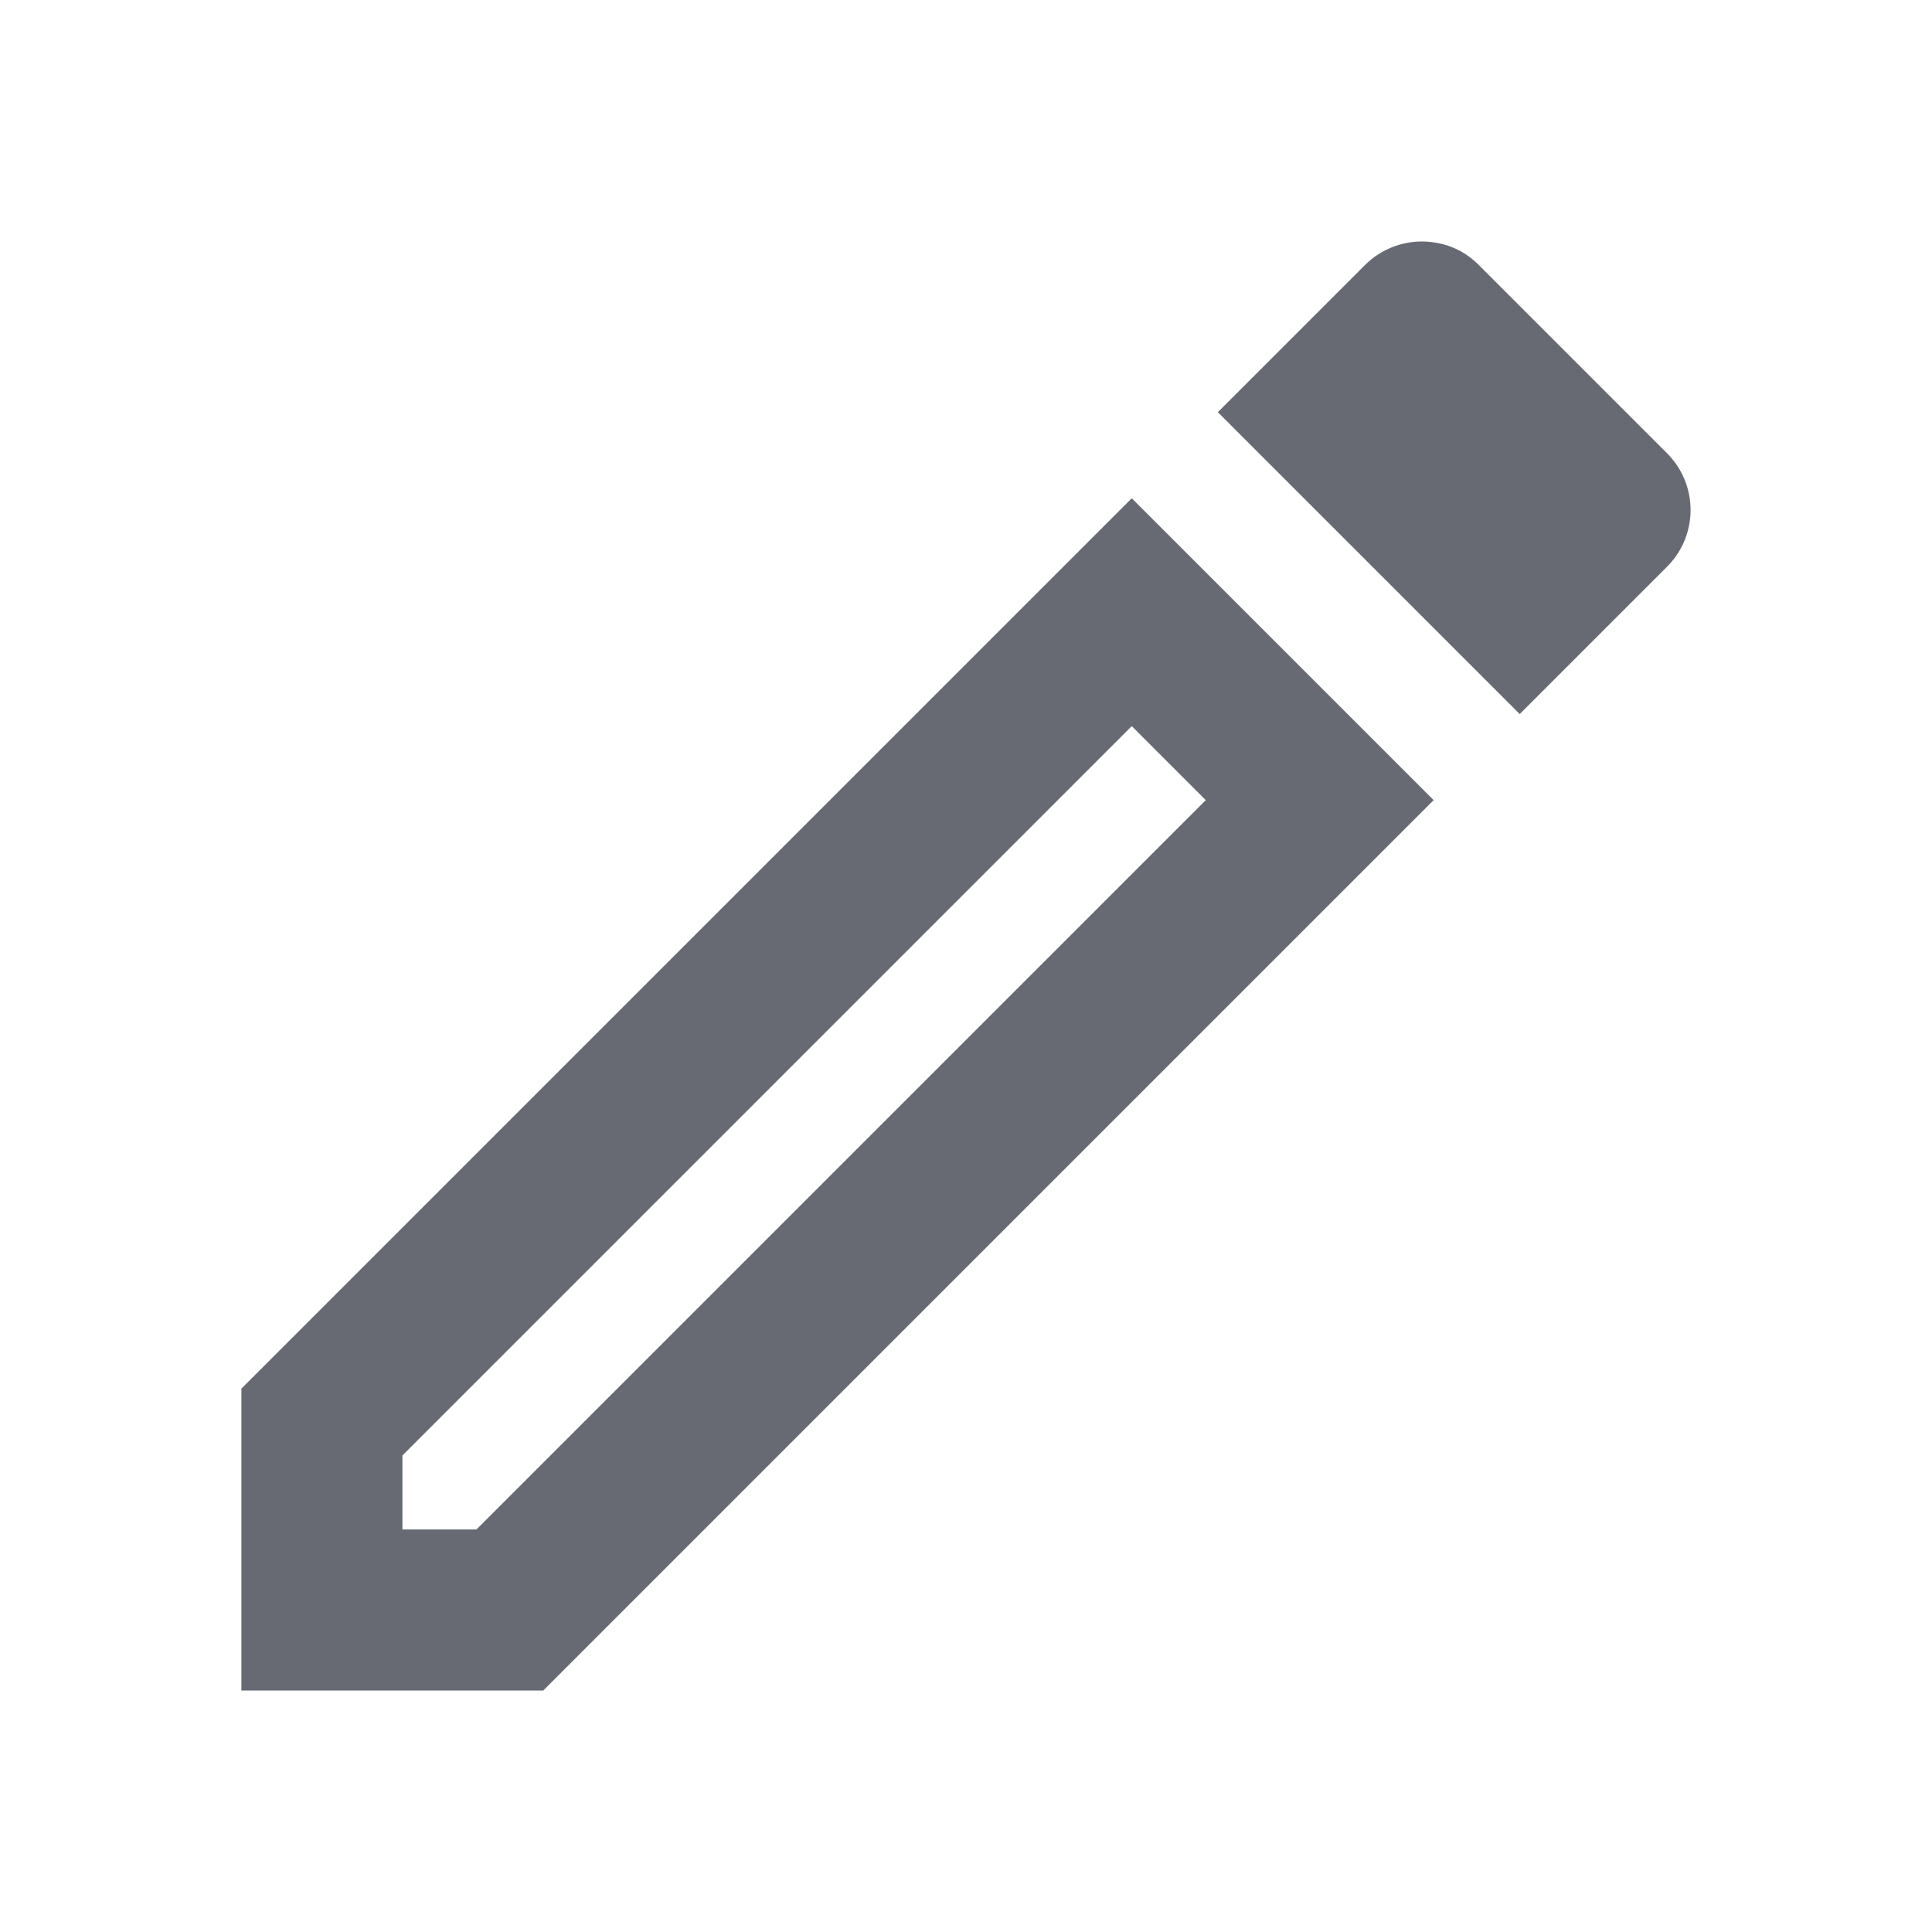
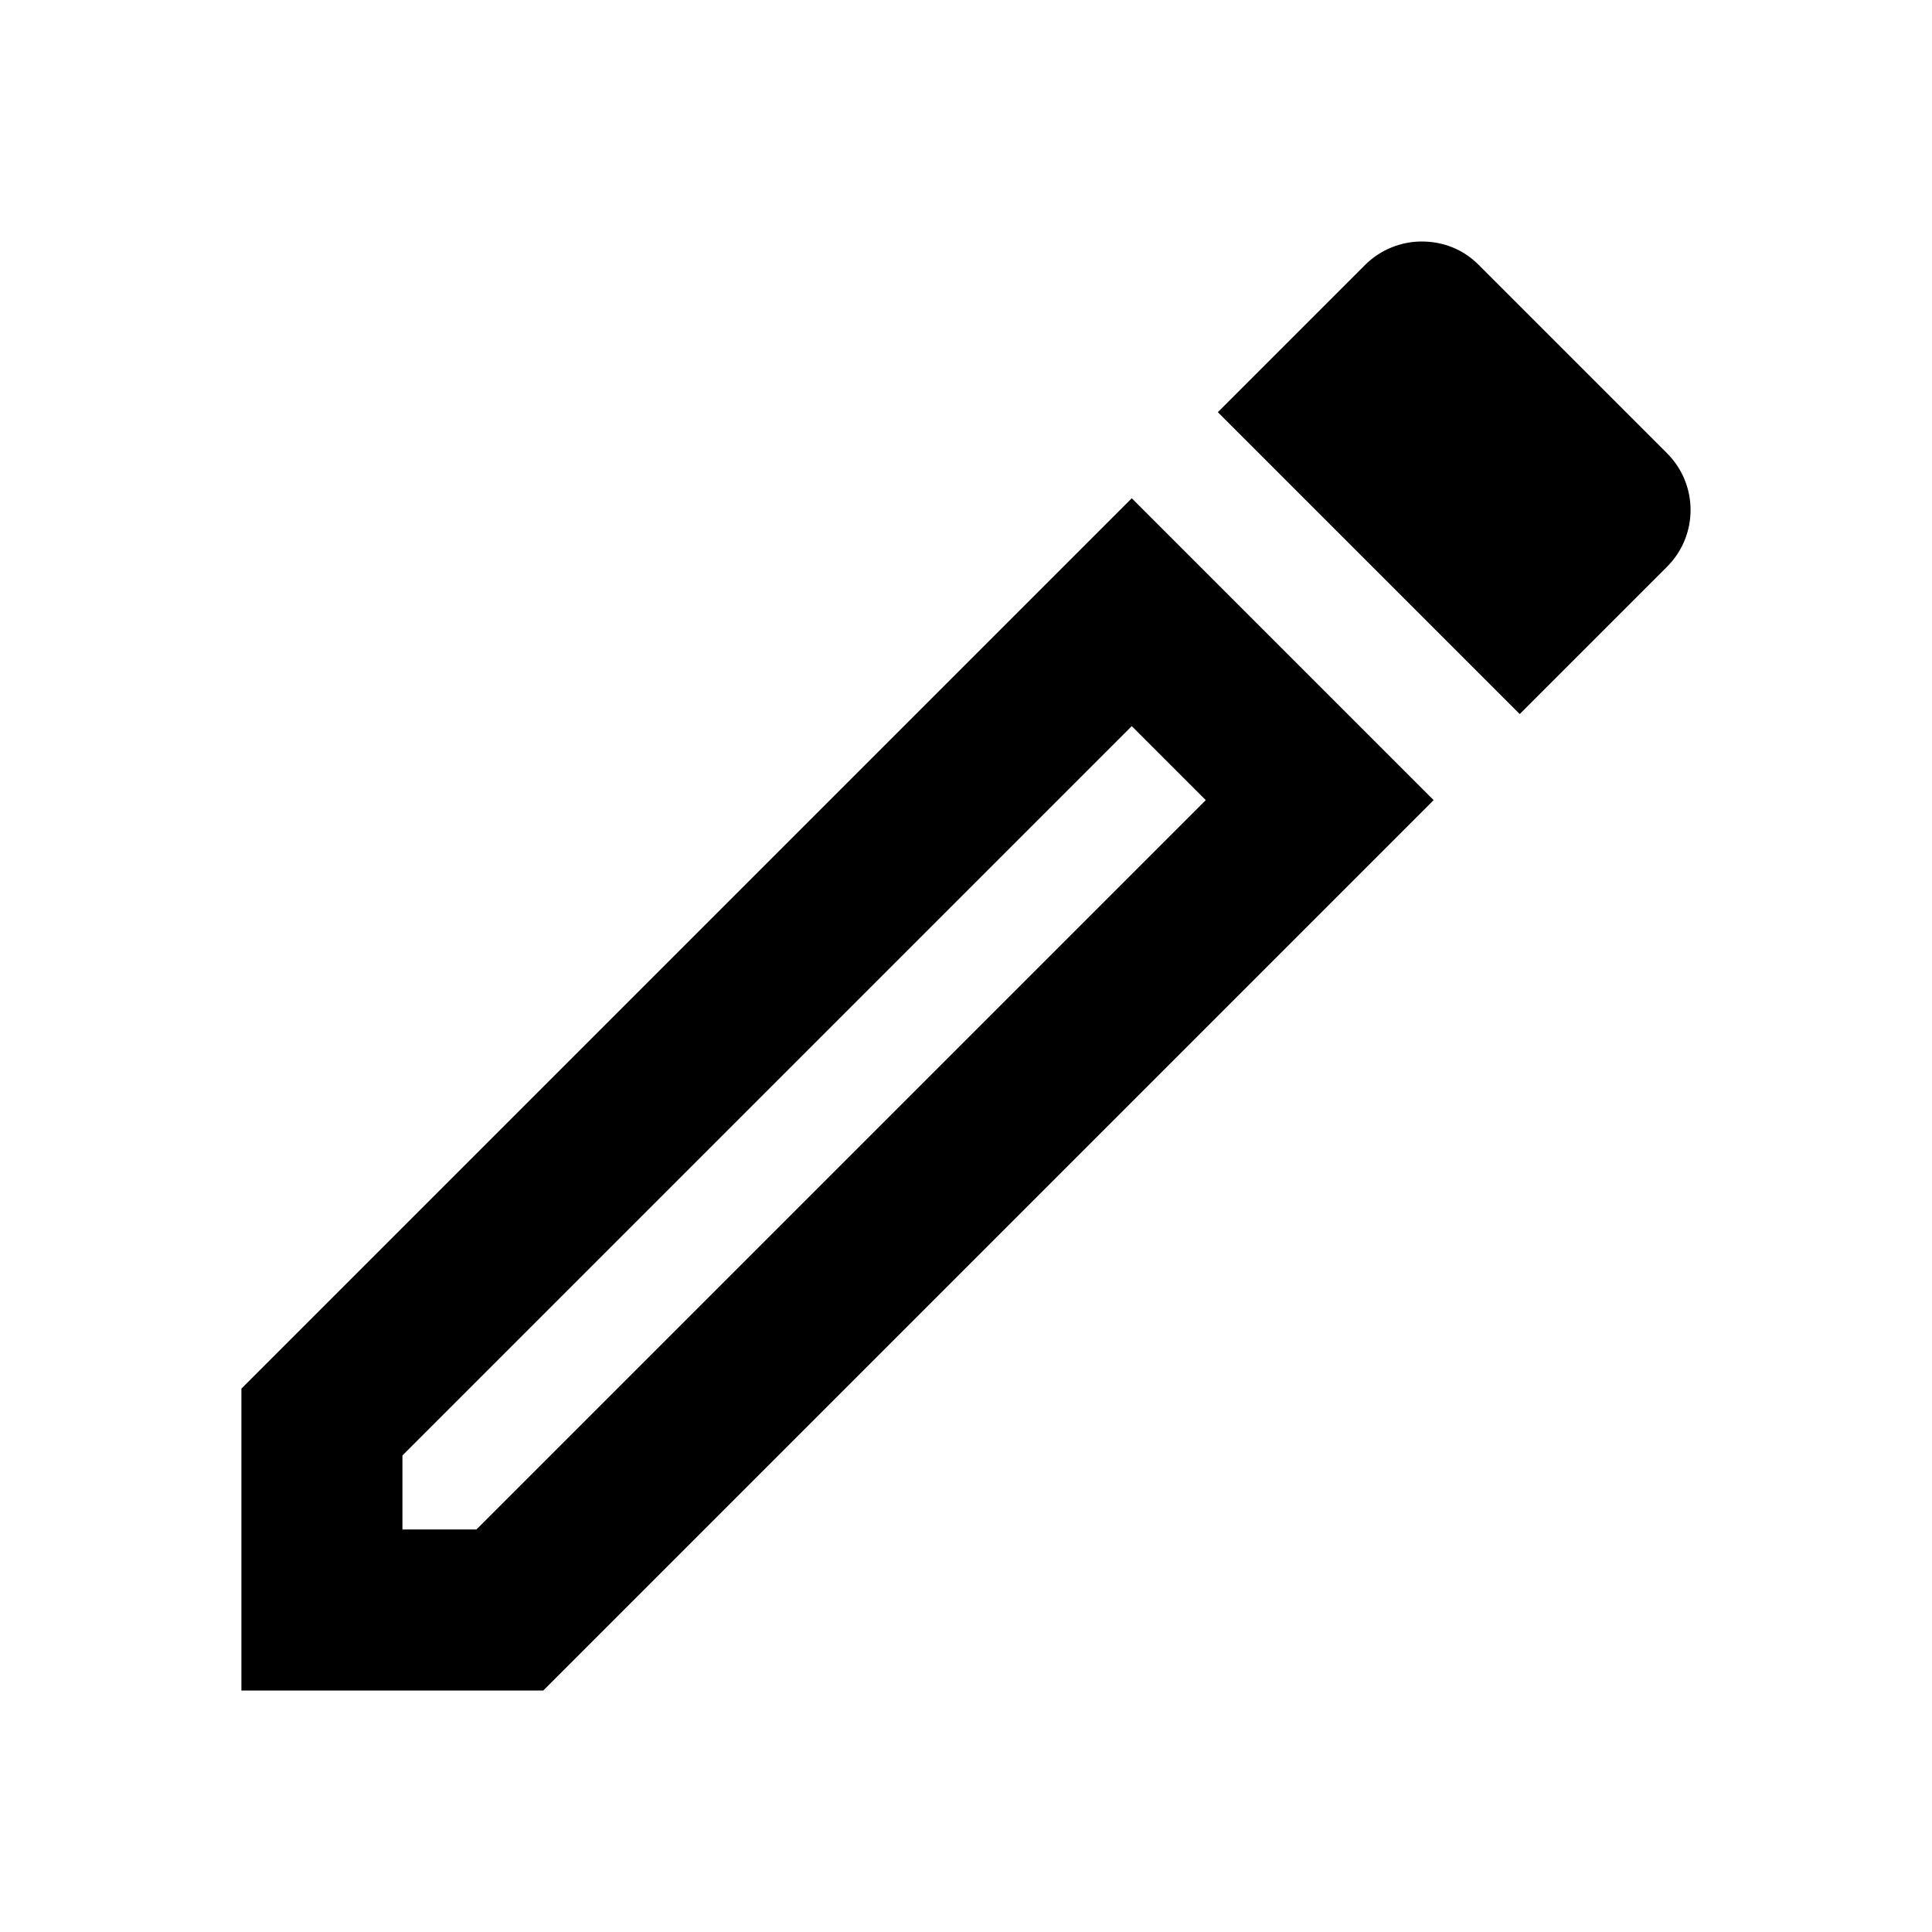
- <svg xmlns="http://www.w3.org/2000/svg" width="20" height="20" viewBox="0 0 20 20" fill="none">
-   <path d="M11.716 7.517L12.482 8.283L4.932 15.833H4.166V15.067L11.716 7.517ZM14.716 2.5C14.507 2.5 14.291 2.583 14.132 2.742L12.607 4.267L15.732 7.392L17.257 5.867C17.582 5.542 17.582 5.017 17.257 4.692L15.307 2.742C15.141 2.575 14.932 2.5 14.716 2.5ZM11.716 5.158L2.499 14.375V17.5H5.624L14.841 8.283L11.716 5.158Z" fill="#686A73" />
+ <svg xmlns="http://www.w3.org/2000/svg" width="20" height="20" viewBox="0 0 20 20" fill="currentColor">
+   <path d="M11.716 7.517L12.482 8.283L4.932 15.833H4.166V15.067L11.716 7.517ZM14.716 2.5C14.507 2.5 14.291 2.583 14.132 2.742L12.607 4.267L15.732 7.392L17.257 5.867C17.582 5.542 17.582 5.017 17.257 4.692L15.307 2.742C15.141 2.575 14.932 2.5 14.716 2.5ZM11.716 5.158L2.499 14.375V17.5H5.624L14.841 8.283L11.716 5.158Z" />
</svg>
